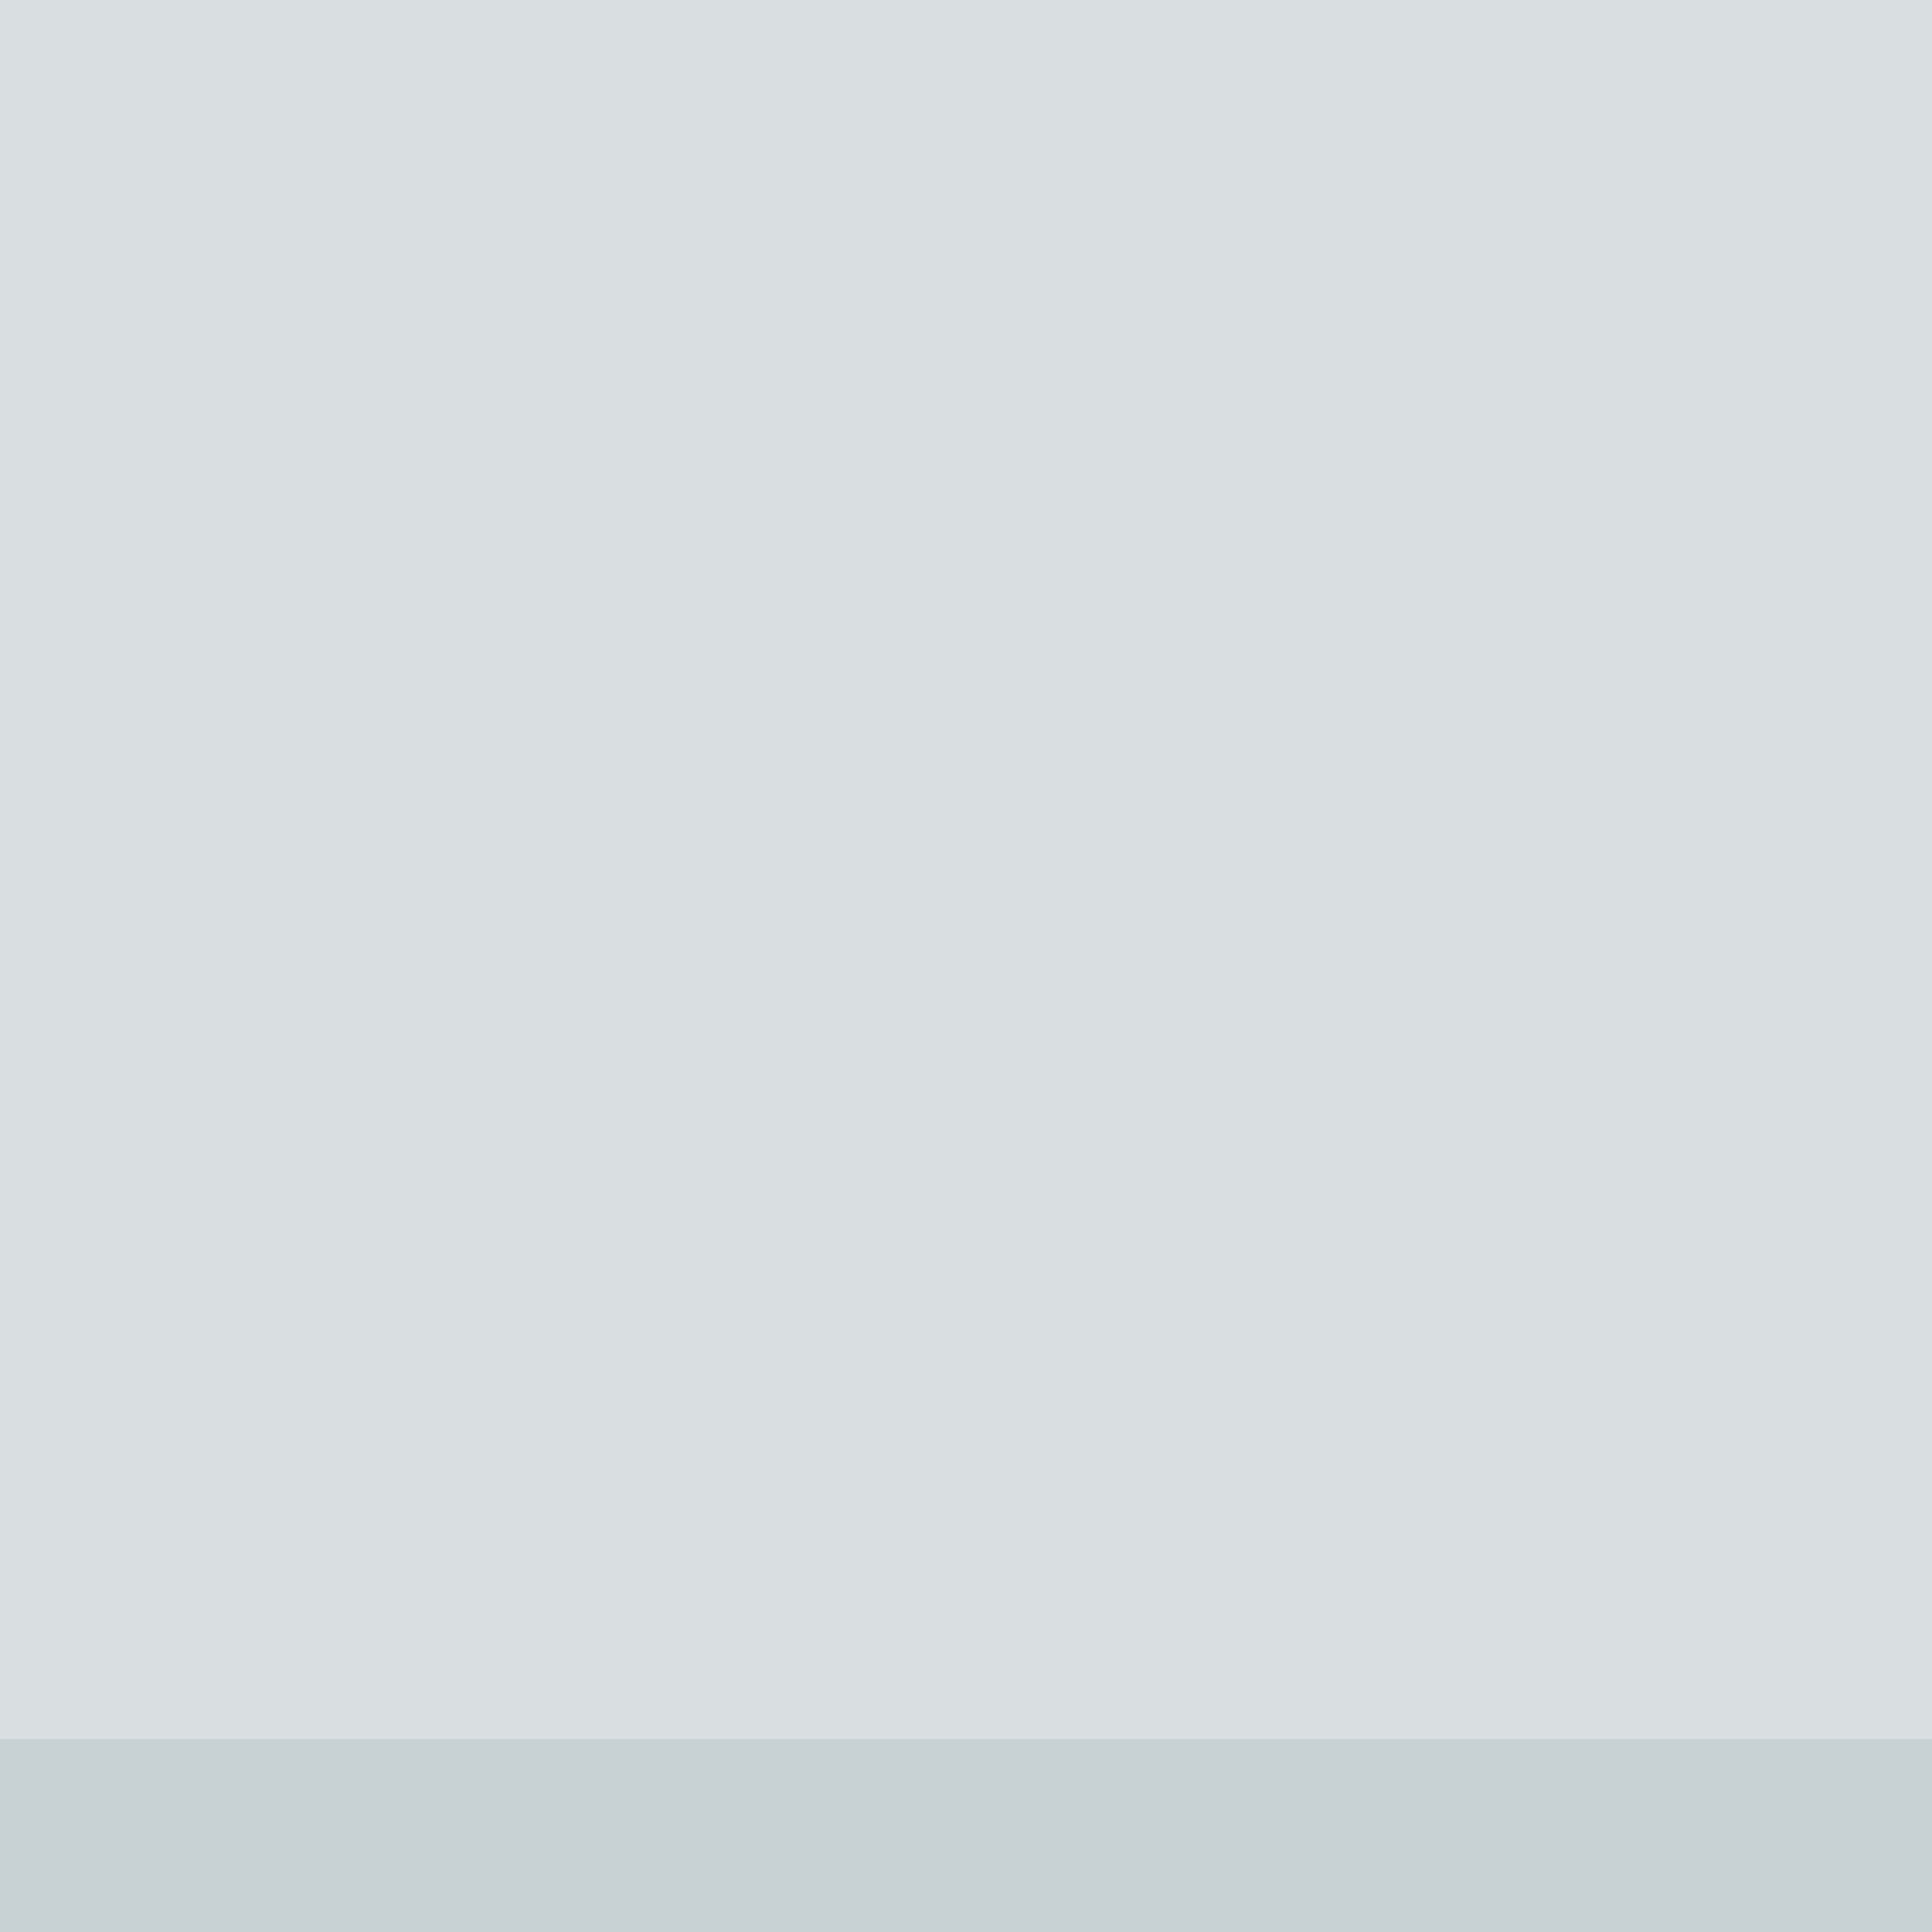
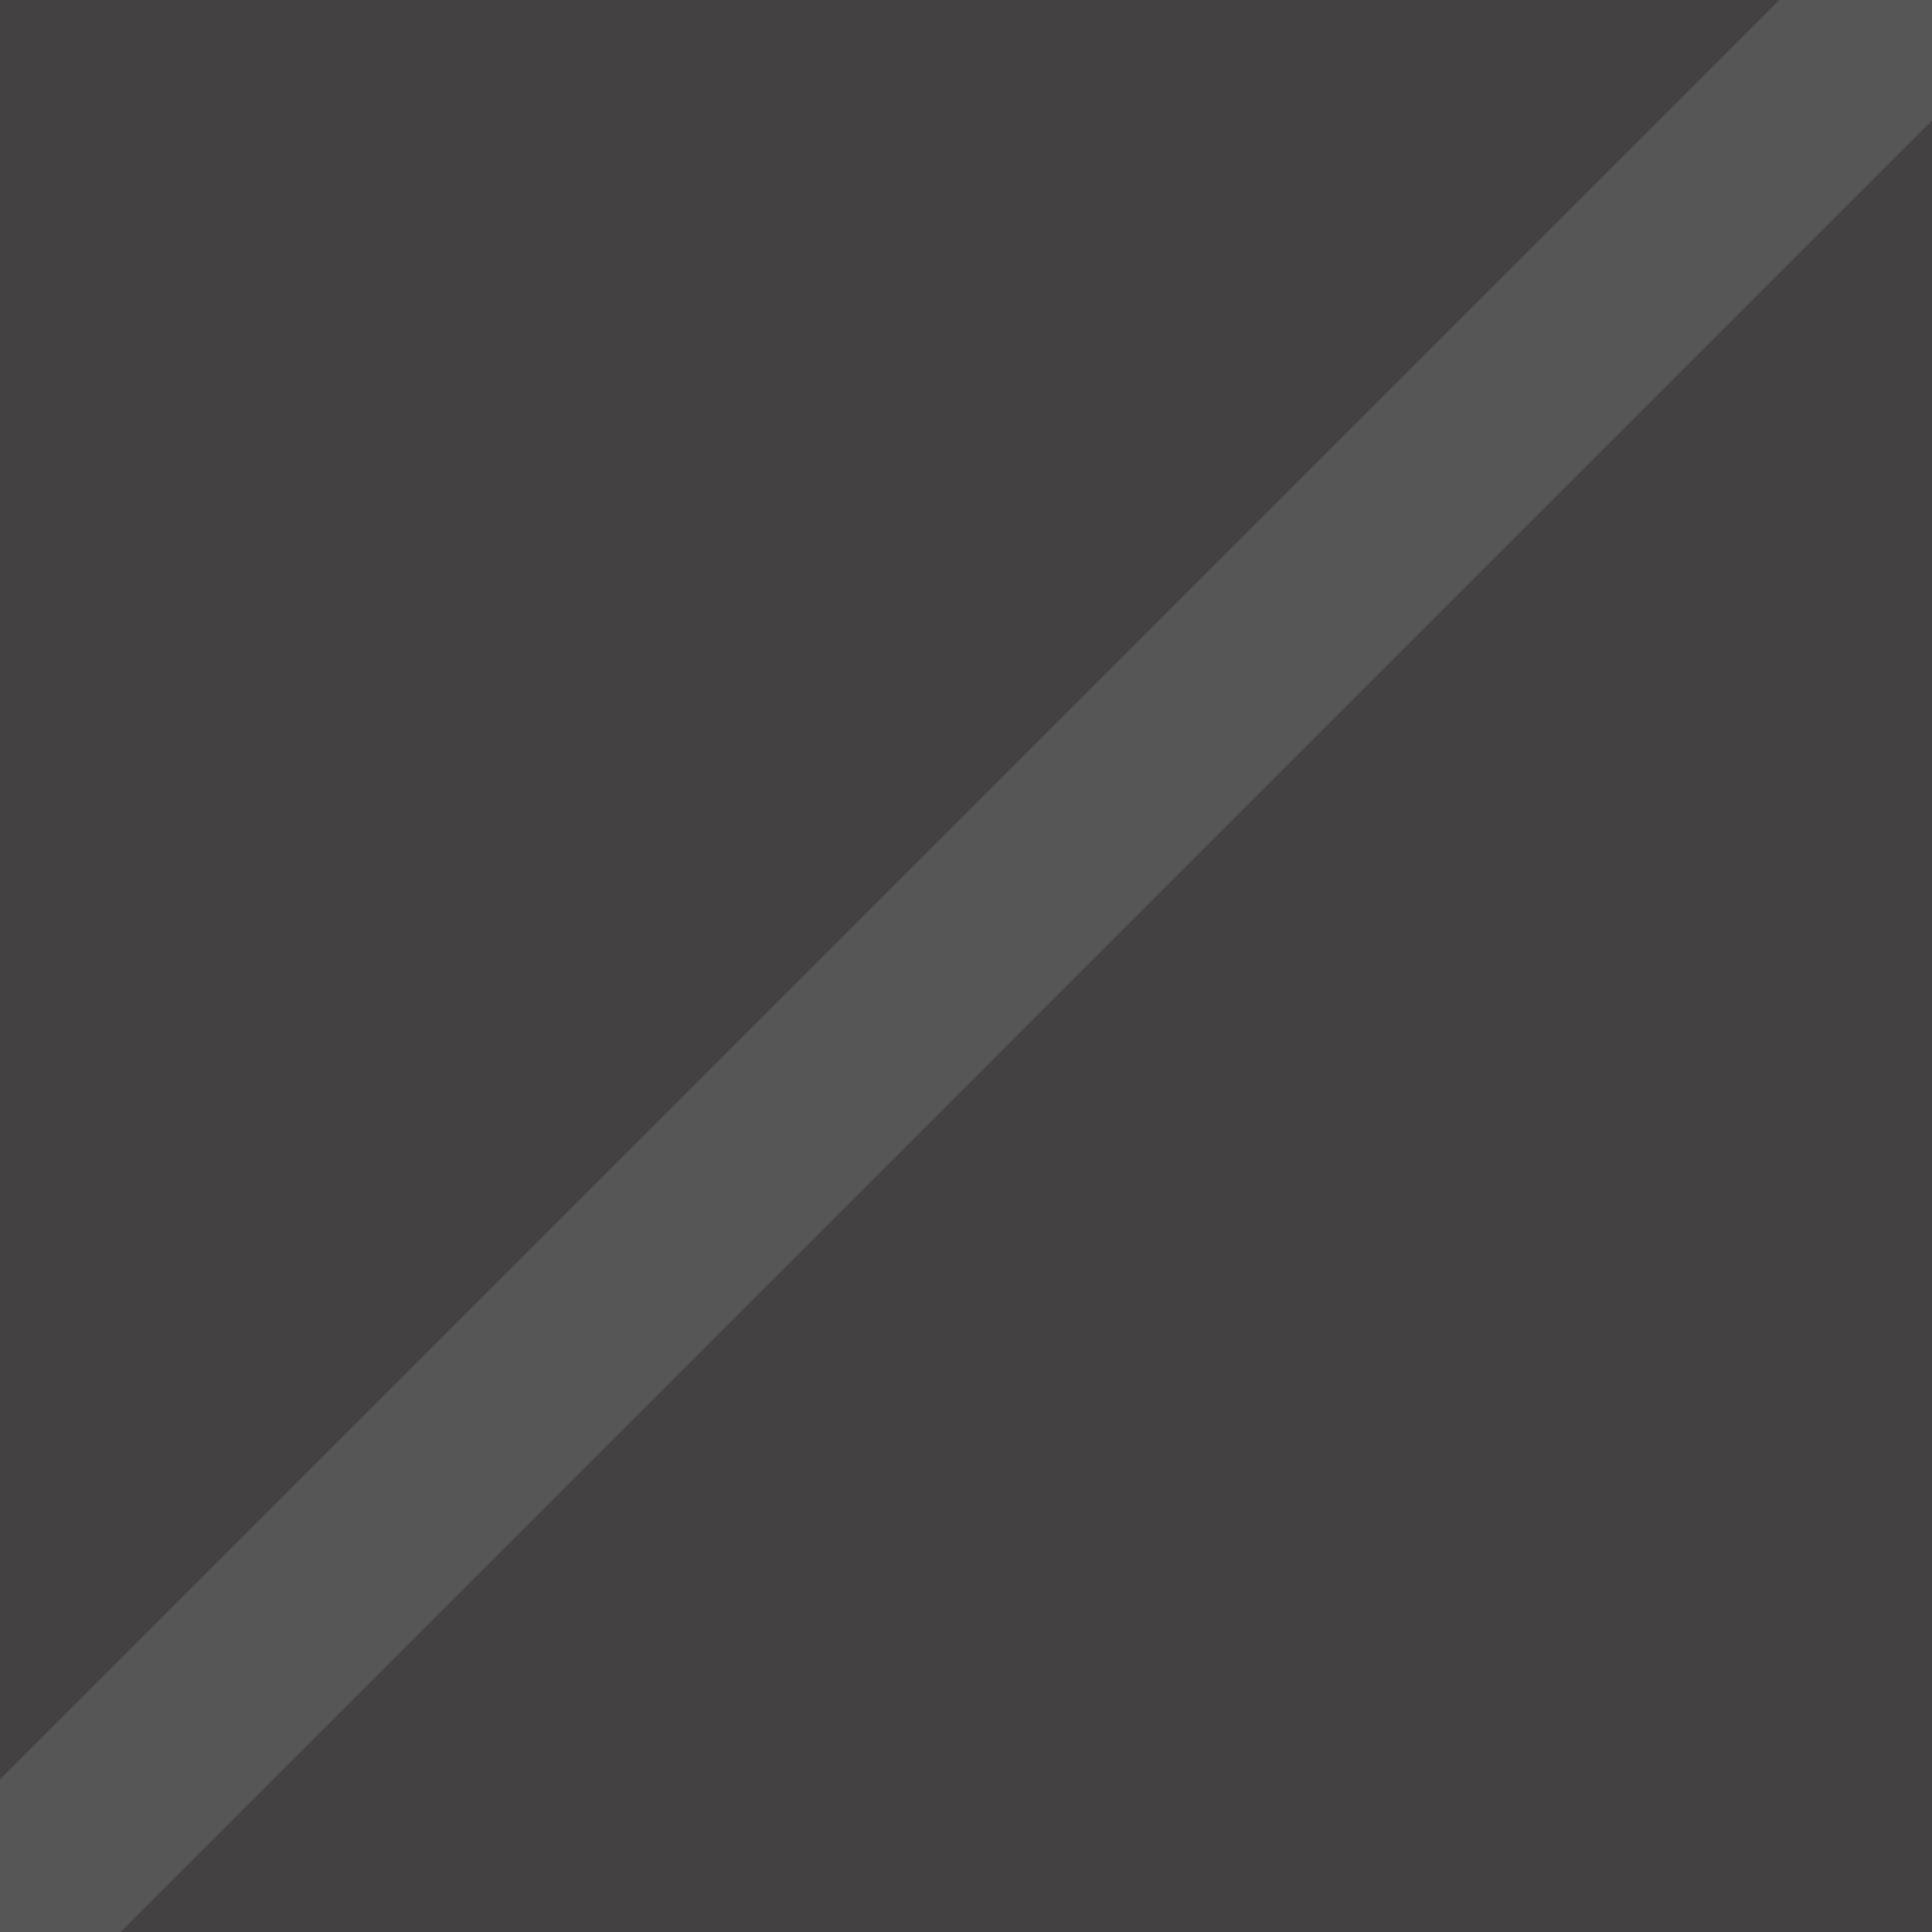
- <svg xmlns="http://www.w3.org/2000/svg" version="1.1" id="Layer_1" x="0px" y="0px" width="720px" height="720px" viewBox="280 0 720 720" enable-background="new 280 0 720 720" xml:space="preserve">
-   <rect x="280" fill="#D9DFE1" width="720" height="720" />
-   <rect x="280" y="648" fill="#C8D2D5" width="720" height="72" />
+ <svg xmlns="http://www.w3.org/2000/svg" version="1.1" id="Layer_1" x="0px" y="0px" width="720px" height="720px" viewBox="0 0 720 720" enable-background="new 0 0 720 720" xml:space="preserve">
+   <rect fill="#444143" width="720" height="720" />
+   <rect x="-178.126" y="328.396" transform="matrix(-0.7071 0.7071 -0.7071 -0.7071 854.507 374.8435)" fill="#565656" width="1055.493" height="72.001" />
</svg>
